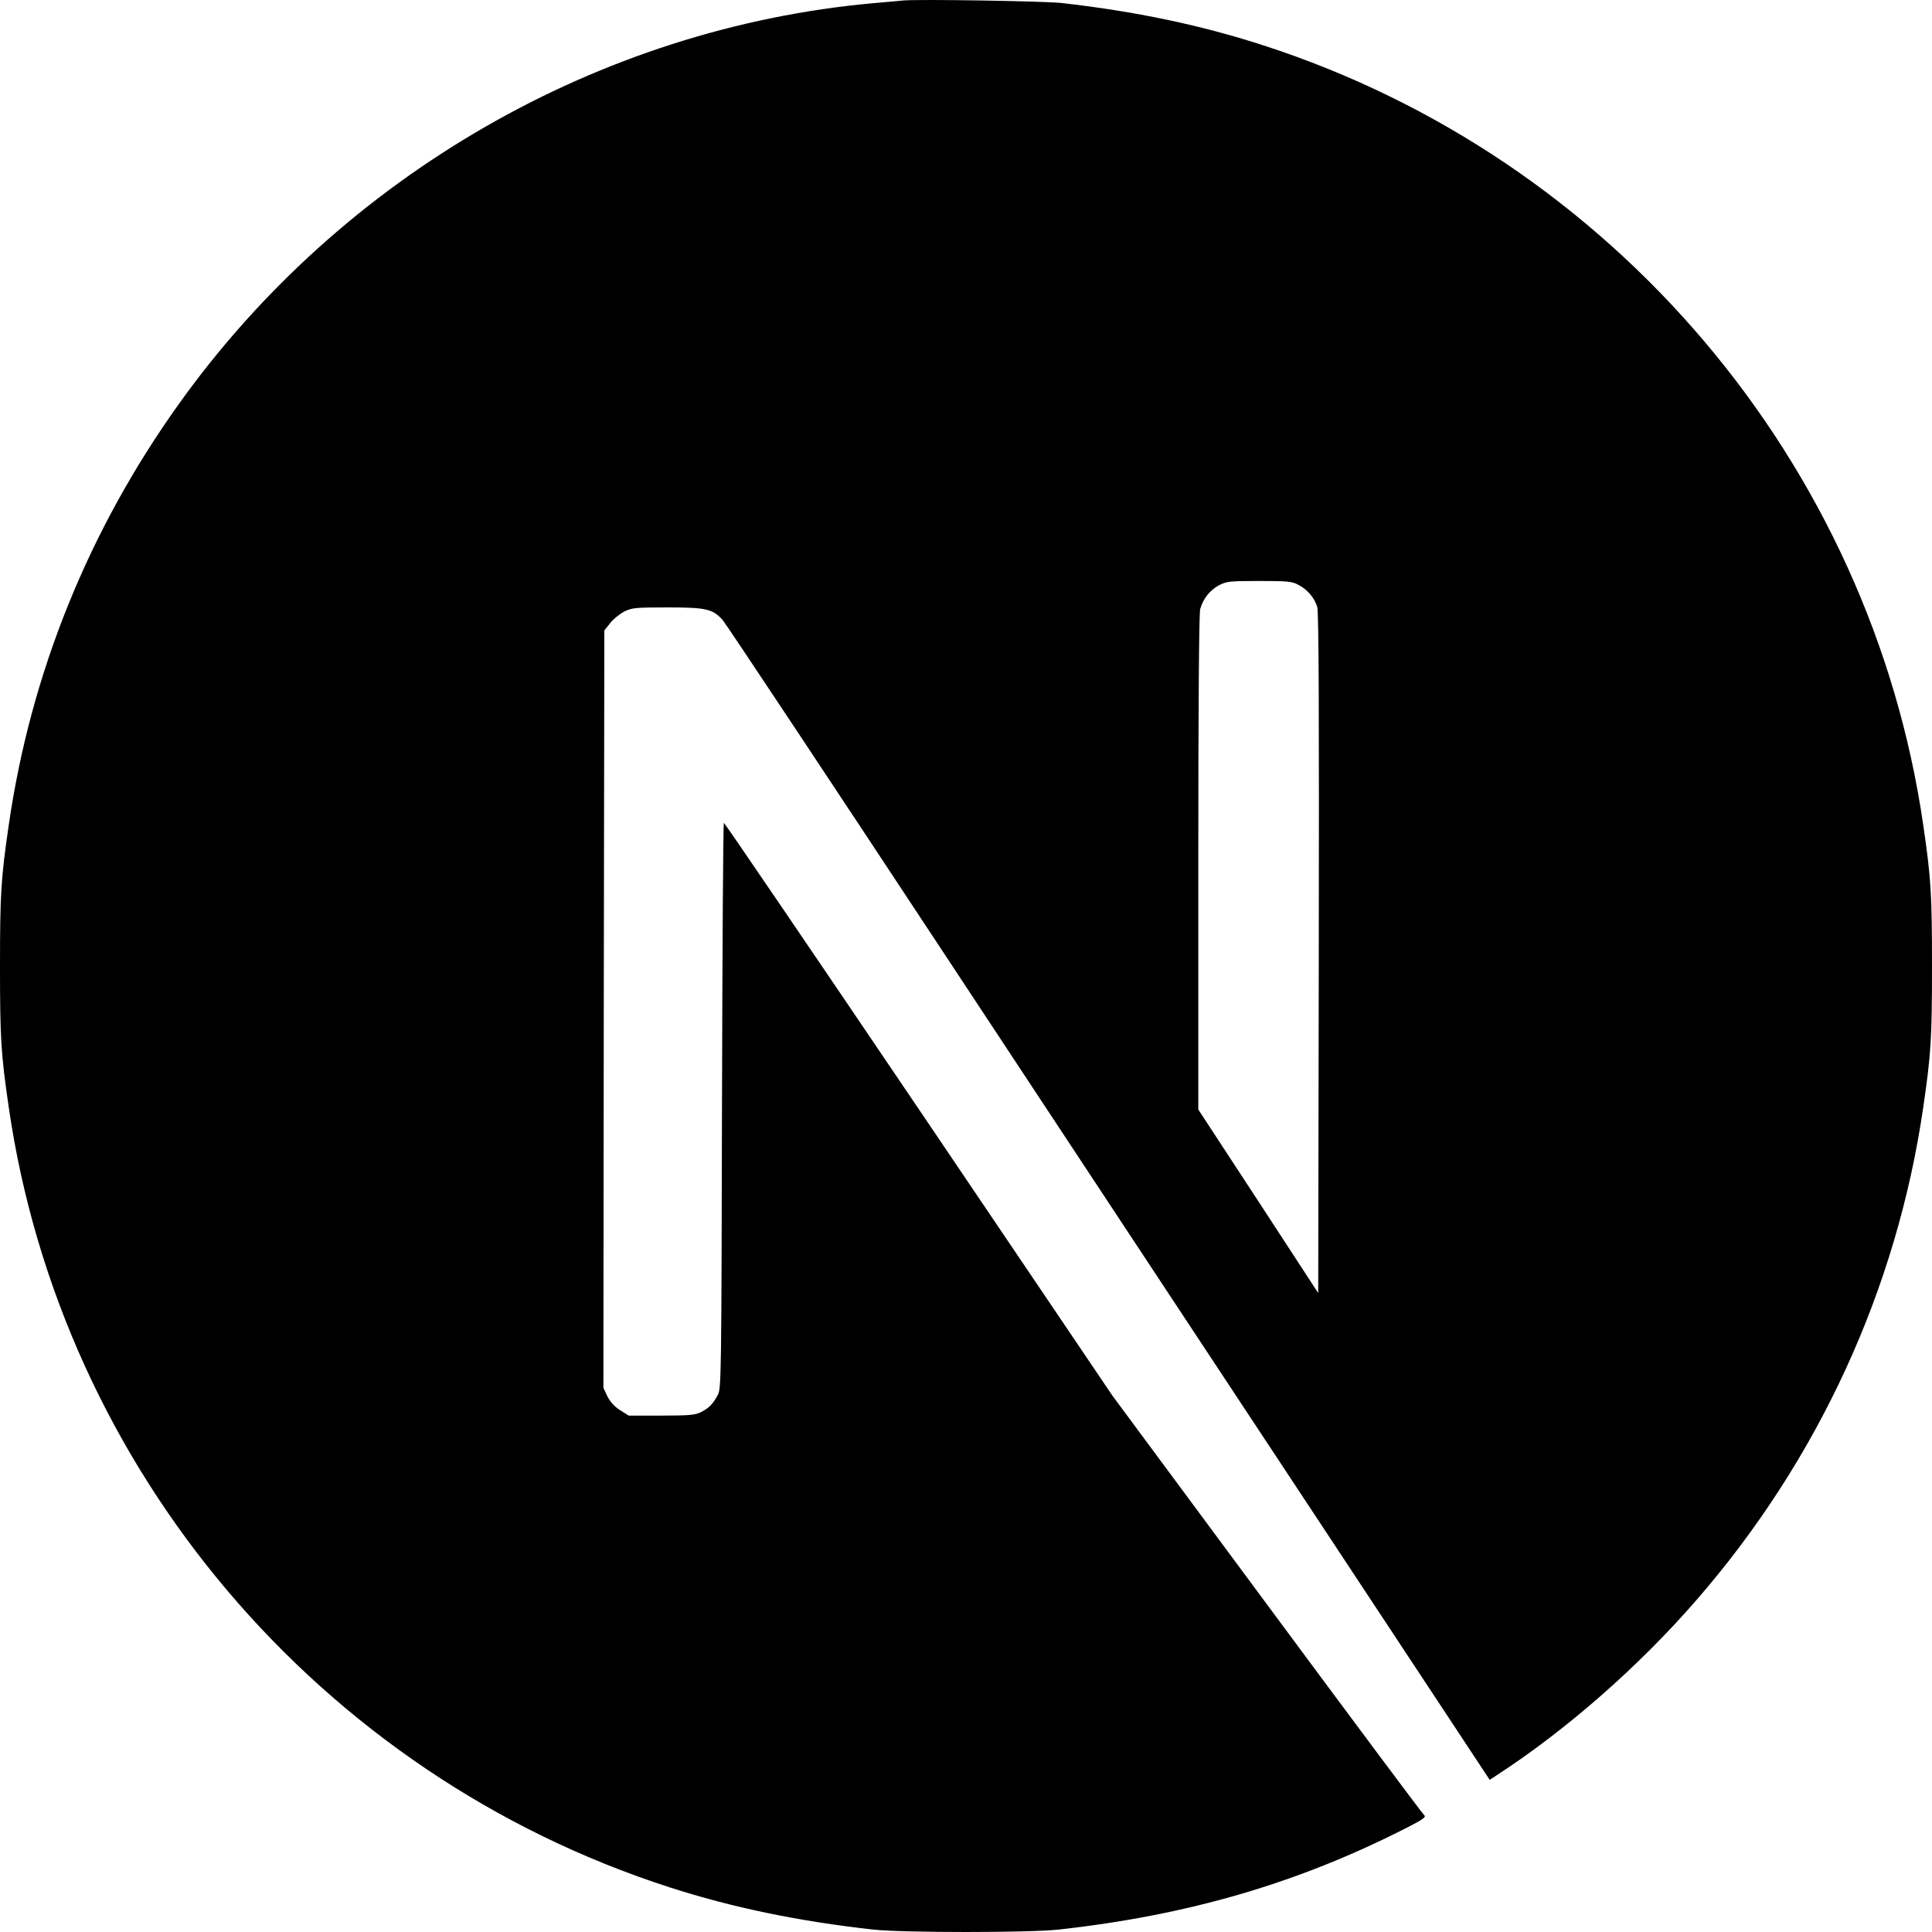
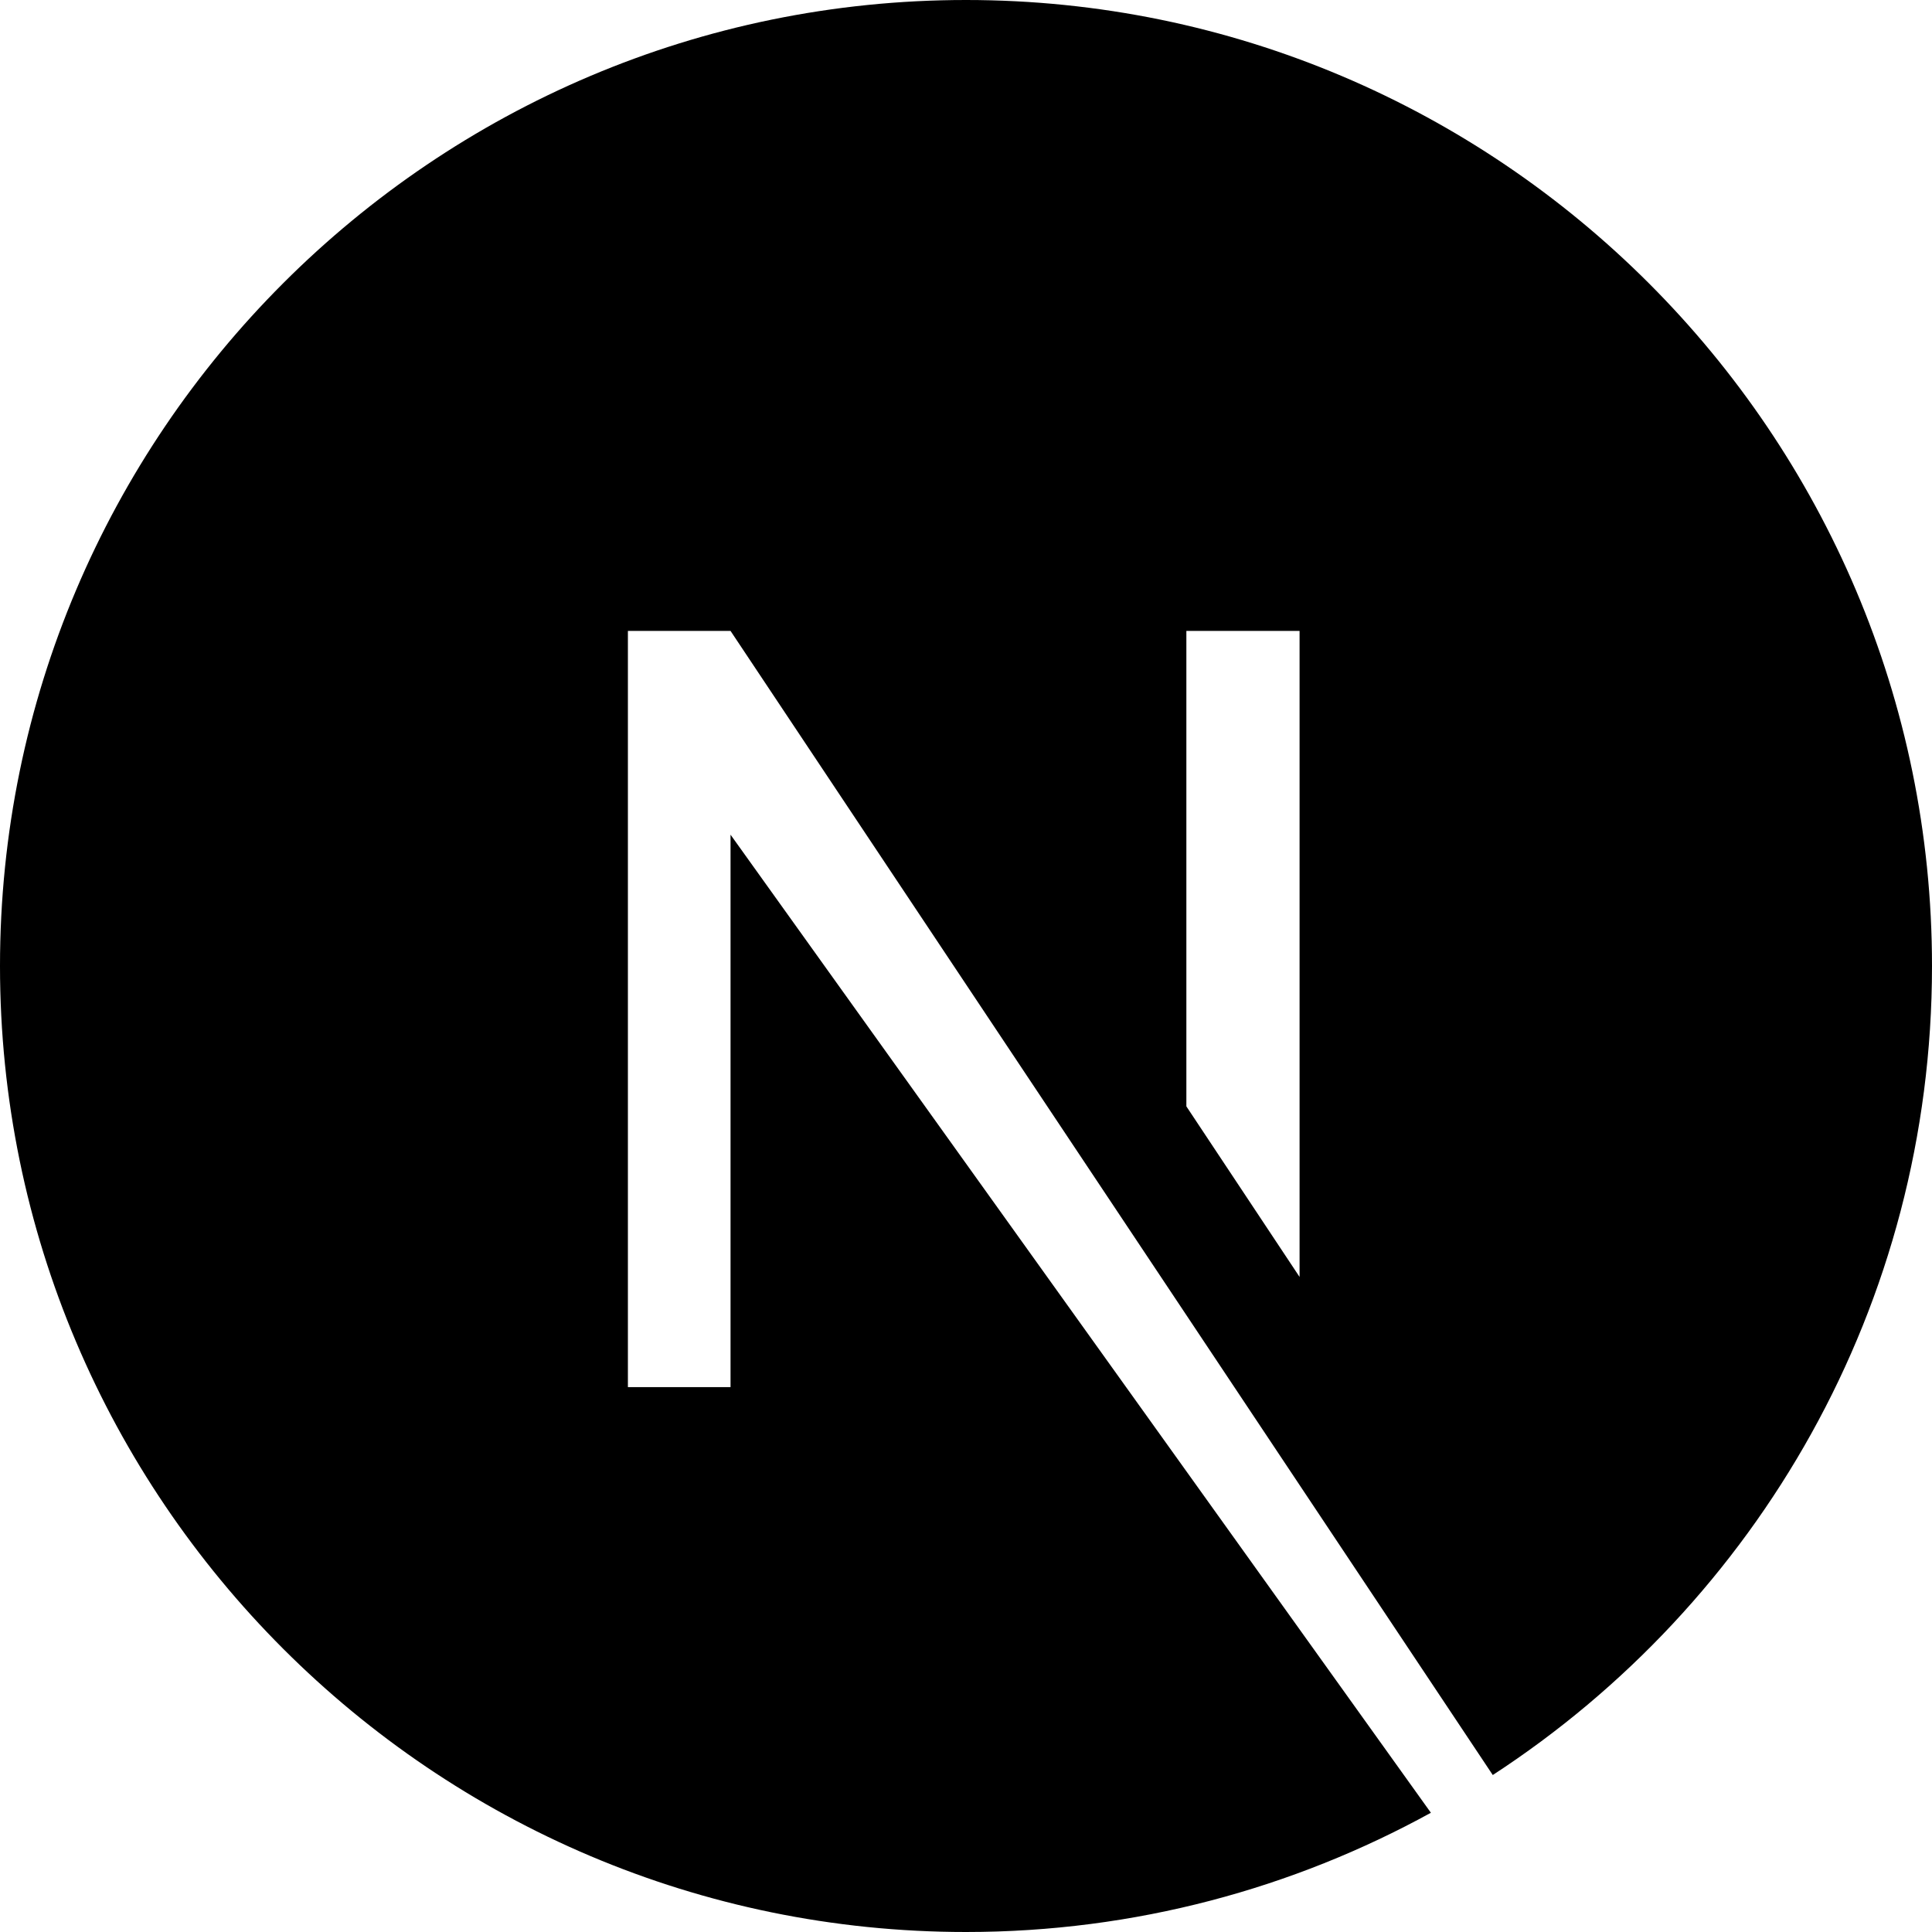
- <svg xmlns="http://www.w3.org/2000/svg" width="800px" height="800px" viewBox="0 0 256 256" version="1.1" preserveAspectRatio="xMidYMid">
-   <g>
-     <path d="M119.617,0.069 C119.066,0.119 117.315,0.294 115.738,0.419 C79.378,3.697 45.319,23.313 23.748,53.463 C11.736,70.227 4.054,89.243 1.151,109.385 C0.125,116.415 0,118.492 0,128.025 C0,137.558 0.125,139.635 1.151,146.666 C8.108,194.73 42.316,235.114 88.712,250.076 C97.02,252.754 105.778,254.58 115.738,255.681 C119.617,256.106 136.383,256.106 140.262,255.681 C157.454,253.779 172.018,249.526 186.382,242.195 C188.584,241.069 189.01,240.769 188.709,240.518 C188.509,240.368 179.125,227.783 167.864,212.57 L147.394,184.922 L121.744,146.966 C107.63,126.098 96.019,109.034 95.919,109.034 C95.819,109.009 95.718,125.873 95.668,146.465 C95.593,182.52 95.568,183.971 95.118,184.822 C94.467,186.048 93.967,186.549 92.916,187.099 C92.115,187.499 91.414,187.574 87.636,187.574 L83.306,187.574 L82.155,186.849 C81.404,186.373 80.854,185.748 80.479,185.022 L79.953,183.896 L80.003,133.73 L80.078,83.538 L80.854,82.562 C81.254,82.037 82.105,81.361 82.706,81.036 C83.732,80.536 84.132,80.486 88.461,80.486 C93.566,80.486 94.417,80.686 95.743,82.137 C96.119,82.537 110.007,103.455 126.624,128.651 C143.24,153.846 165.962,188.25 177.123,205.139 L197.393,235.84 L198.419,235.164 C207.503,229.259 217.112,220.852 224.719,212.095 C240.91,193.504 251.345,170.836 254.849,146.666 C255.875,139.635 256,137.558 256,128.025 C256,118.492 255.875,116.415 254.849,109.385 C247.892,61.32 213.684,20.936 167.288,5.974 C159.105,3.322 150.397,1.495 140.637,0.394 C138.235,0.144 121.694,-0.131 119.617,0.069 L119.617,0.069 Z M172.018,77.483 C173.219,78.084 174.195,79.235 174.545,80.436 C174.746,81.086 174.796,94.998 174.746,126.349 L174.671,171.336 L166.738,159.176 L158.78,147.016 L158.78,114.314 C158.78,93.171 158.88,81.286 159.03,80.711 C159.431,79.31 160.307,78.209 161.508,77.558 C162.534,77.033 162.909,76.983 166.838,76.983 C170.542,76.983 171.192,77.033 172.018,77.483 Z" fill="#000000">
- 
- </path>
-   </g>
+ <svg xmlns="http://www.w3.org/2000/svg" viewBox="0 0 128 128">
+   <path d="M64 0C28.7 0 0 28.7 0 64s28.7 64 64 64c11.2 0 21.7-2.9 30.8-7.9L48.4 55.3v36.6h-6.8V41.8h6.8l50.5 75.8C116.4 106.2 128 86.5 128 64c0-35.3-28.7-64-64-64zm22.1 84.6l-7.5-11.3V41.8h7.5v42.8z" />
</svg>
